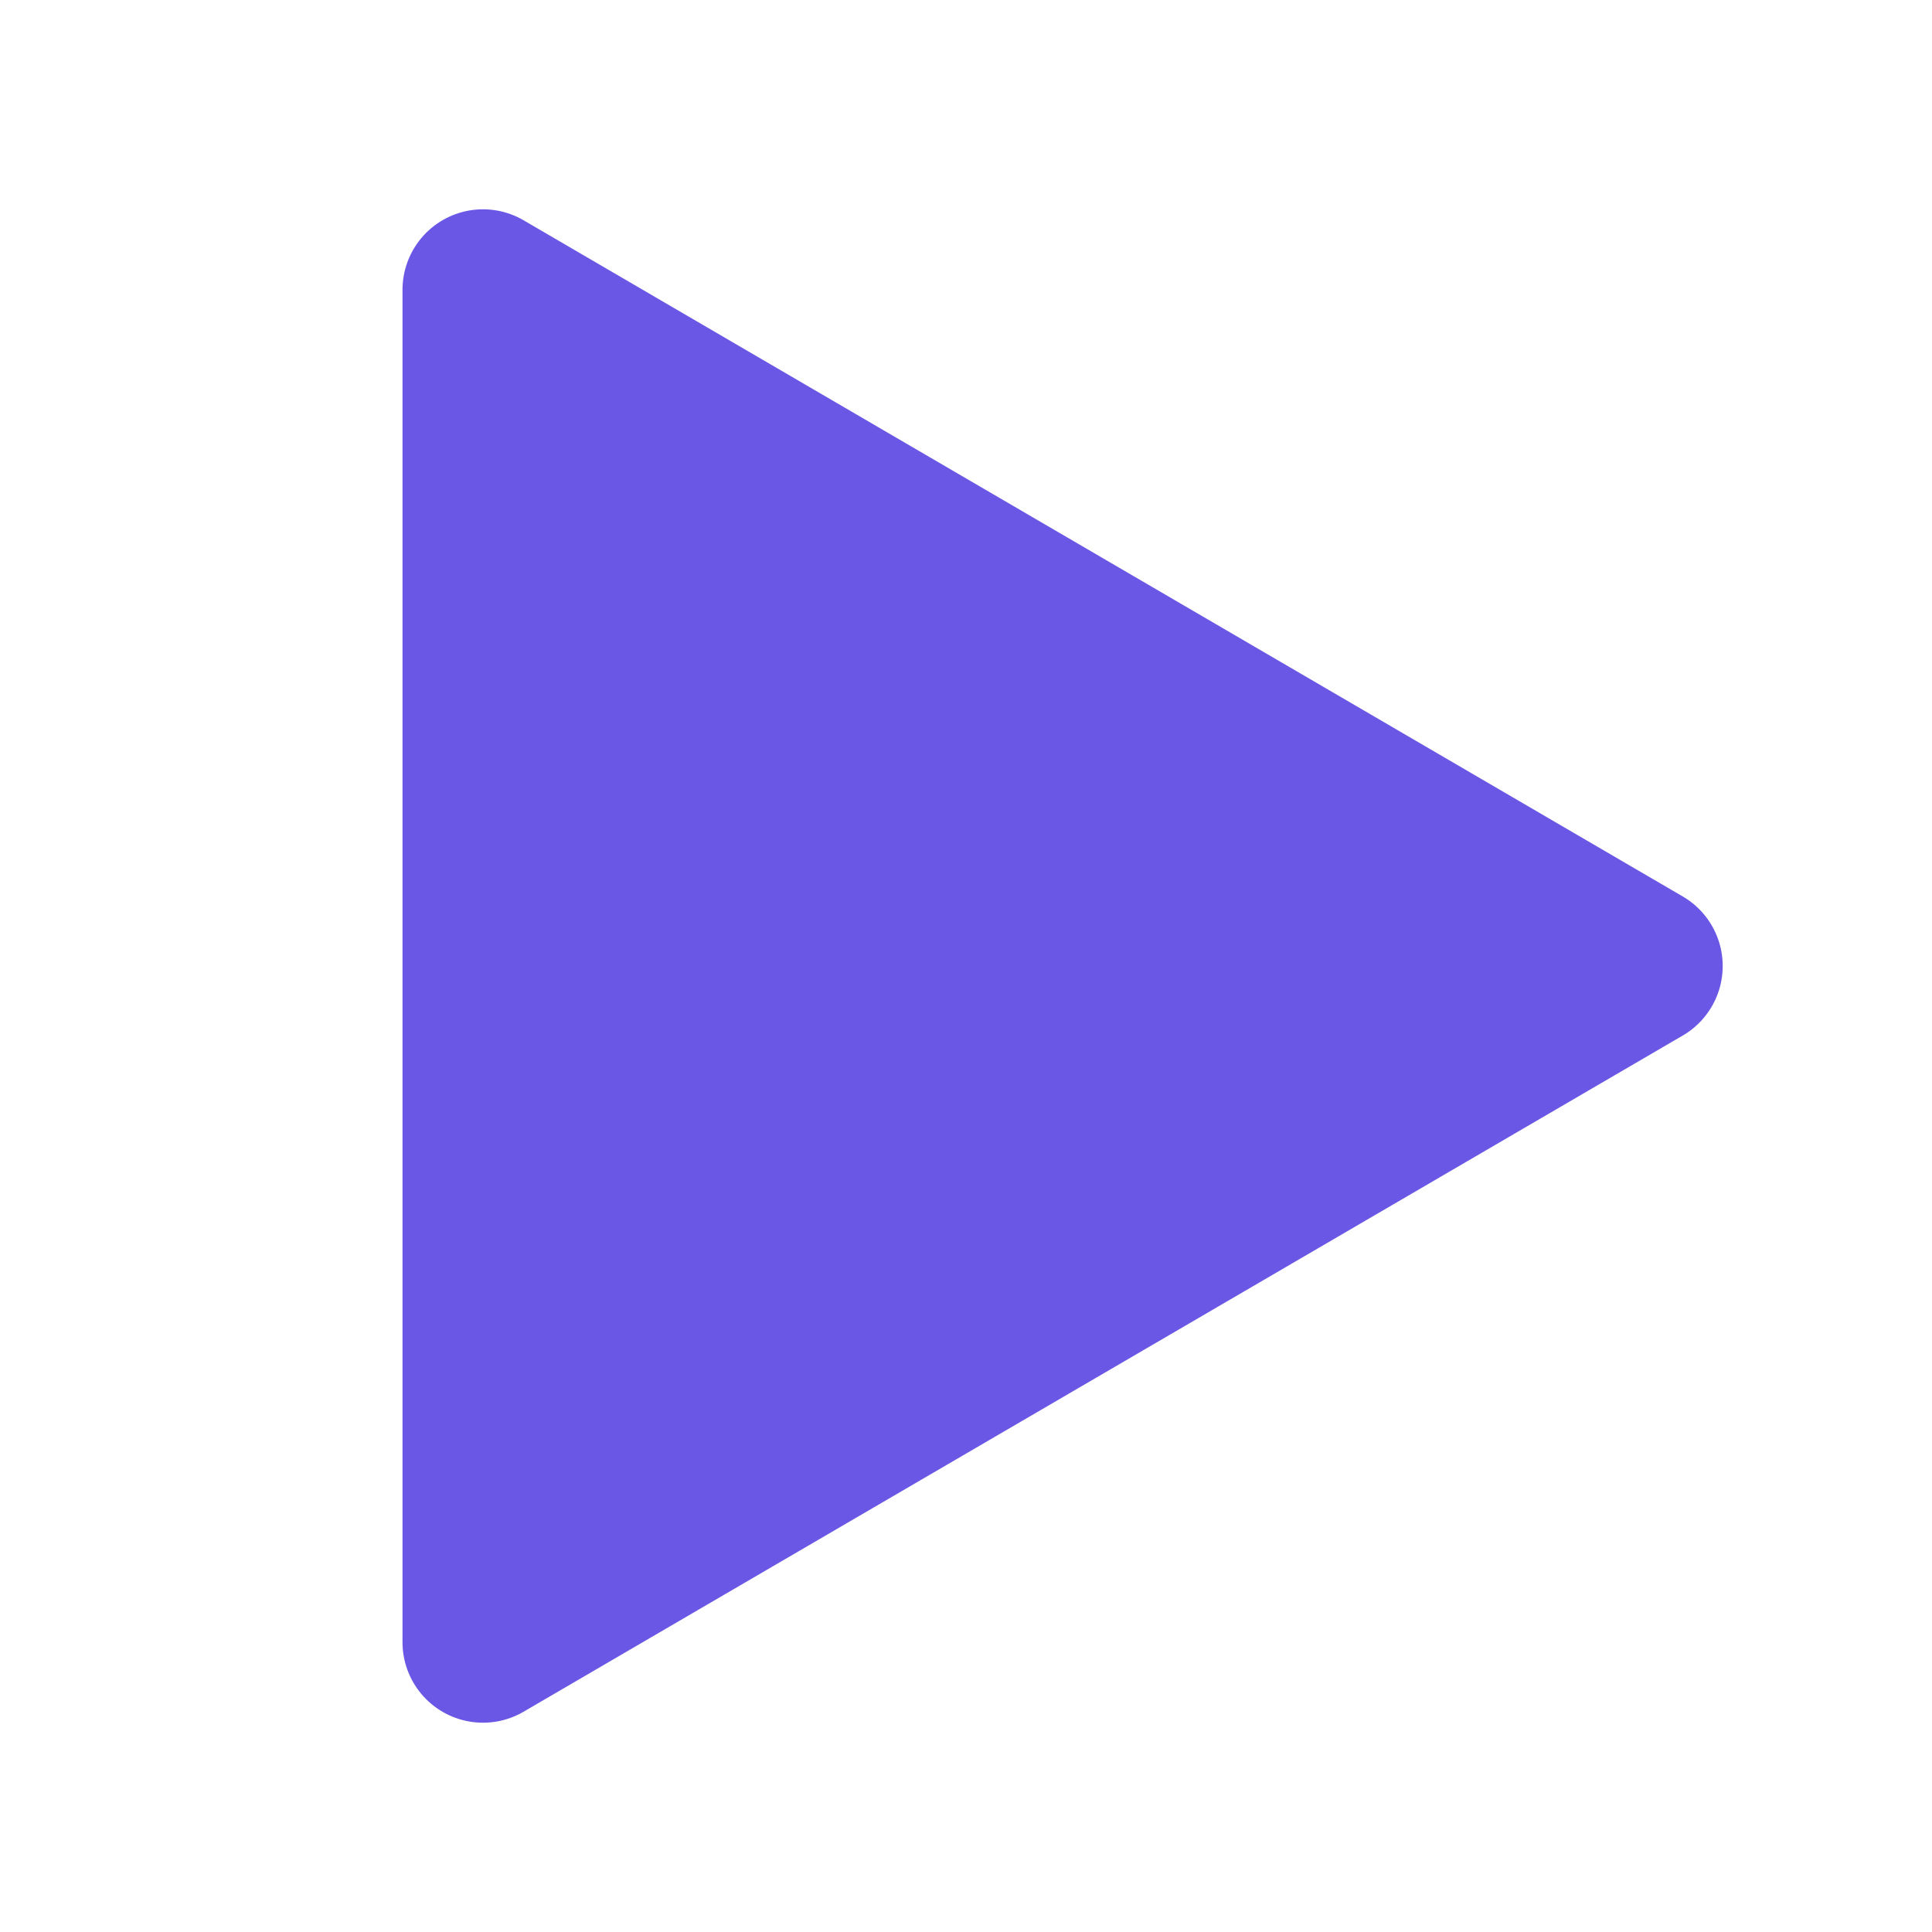
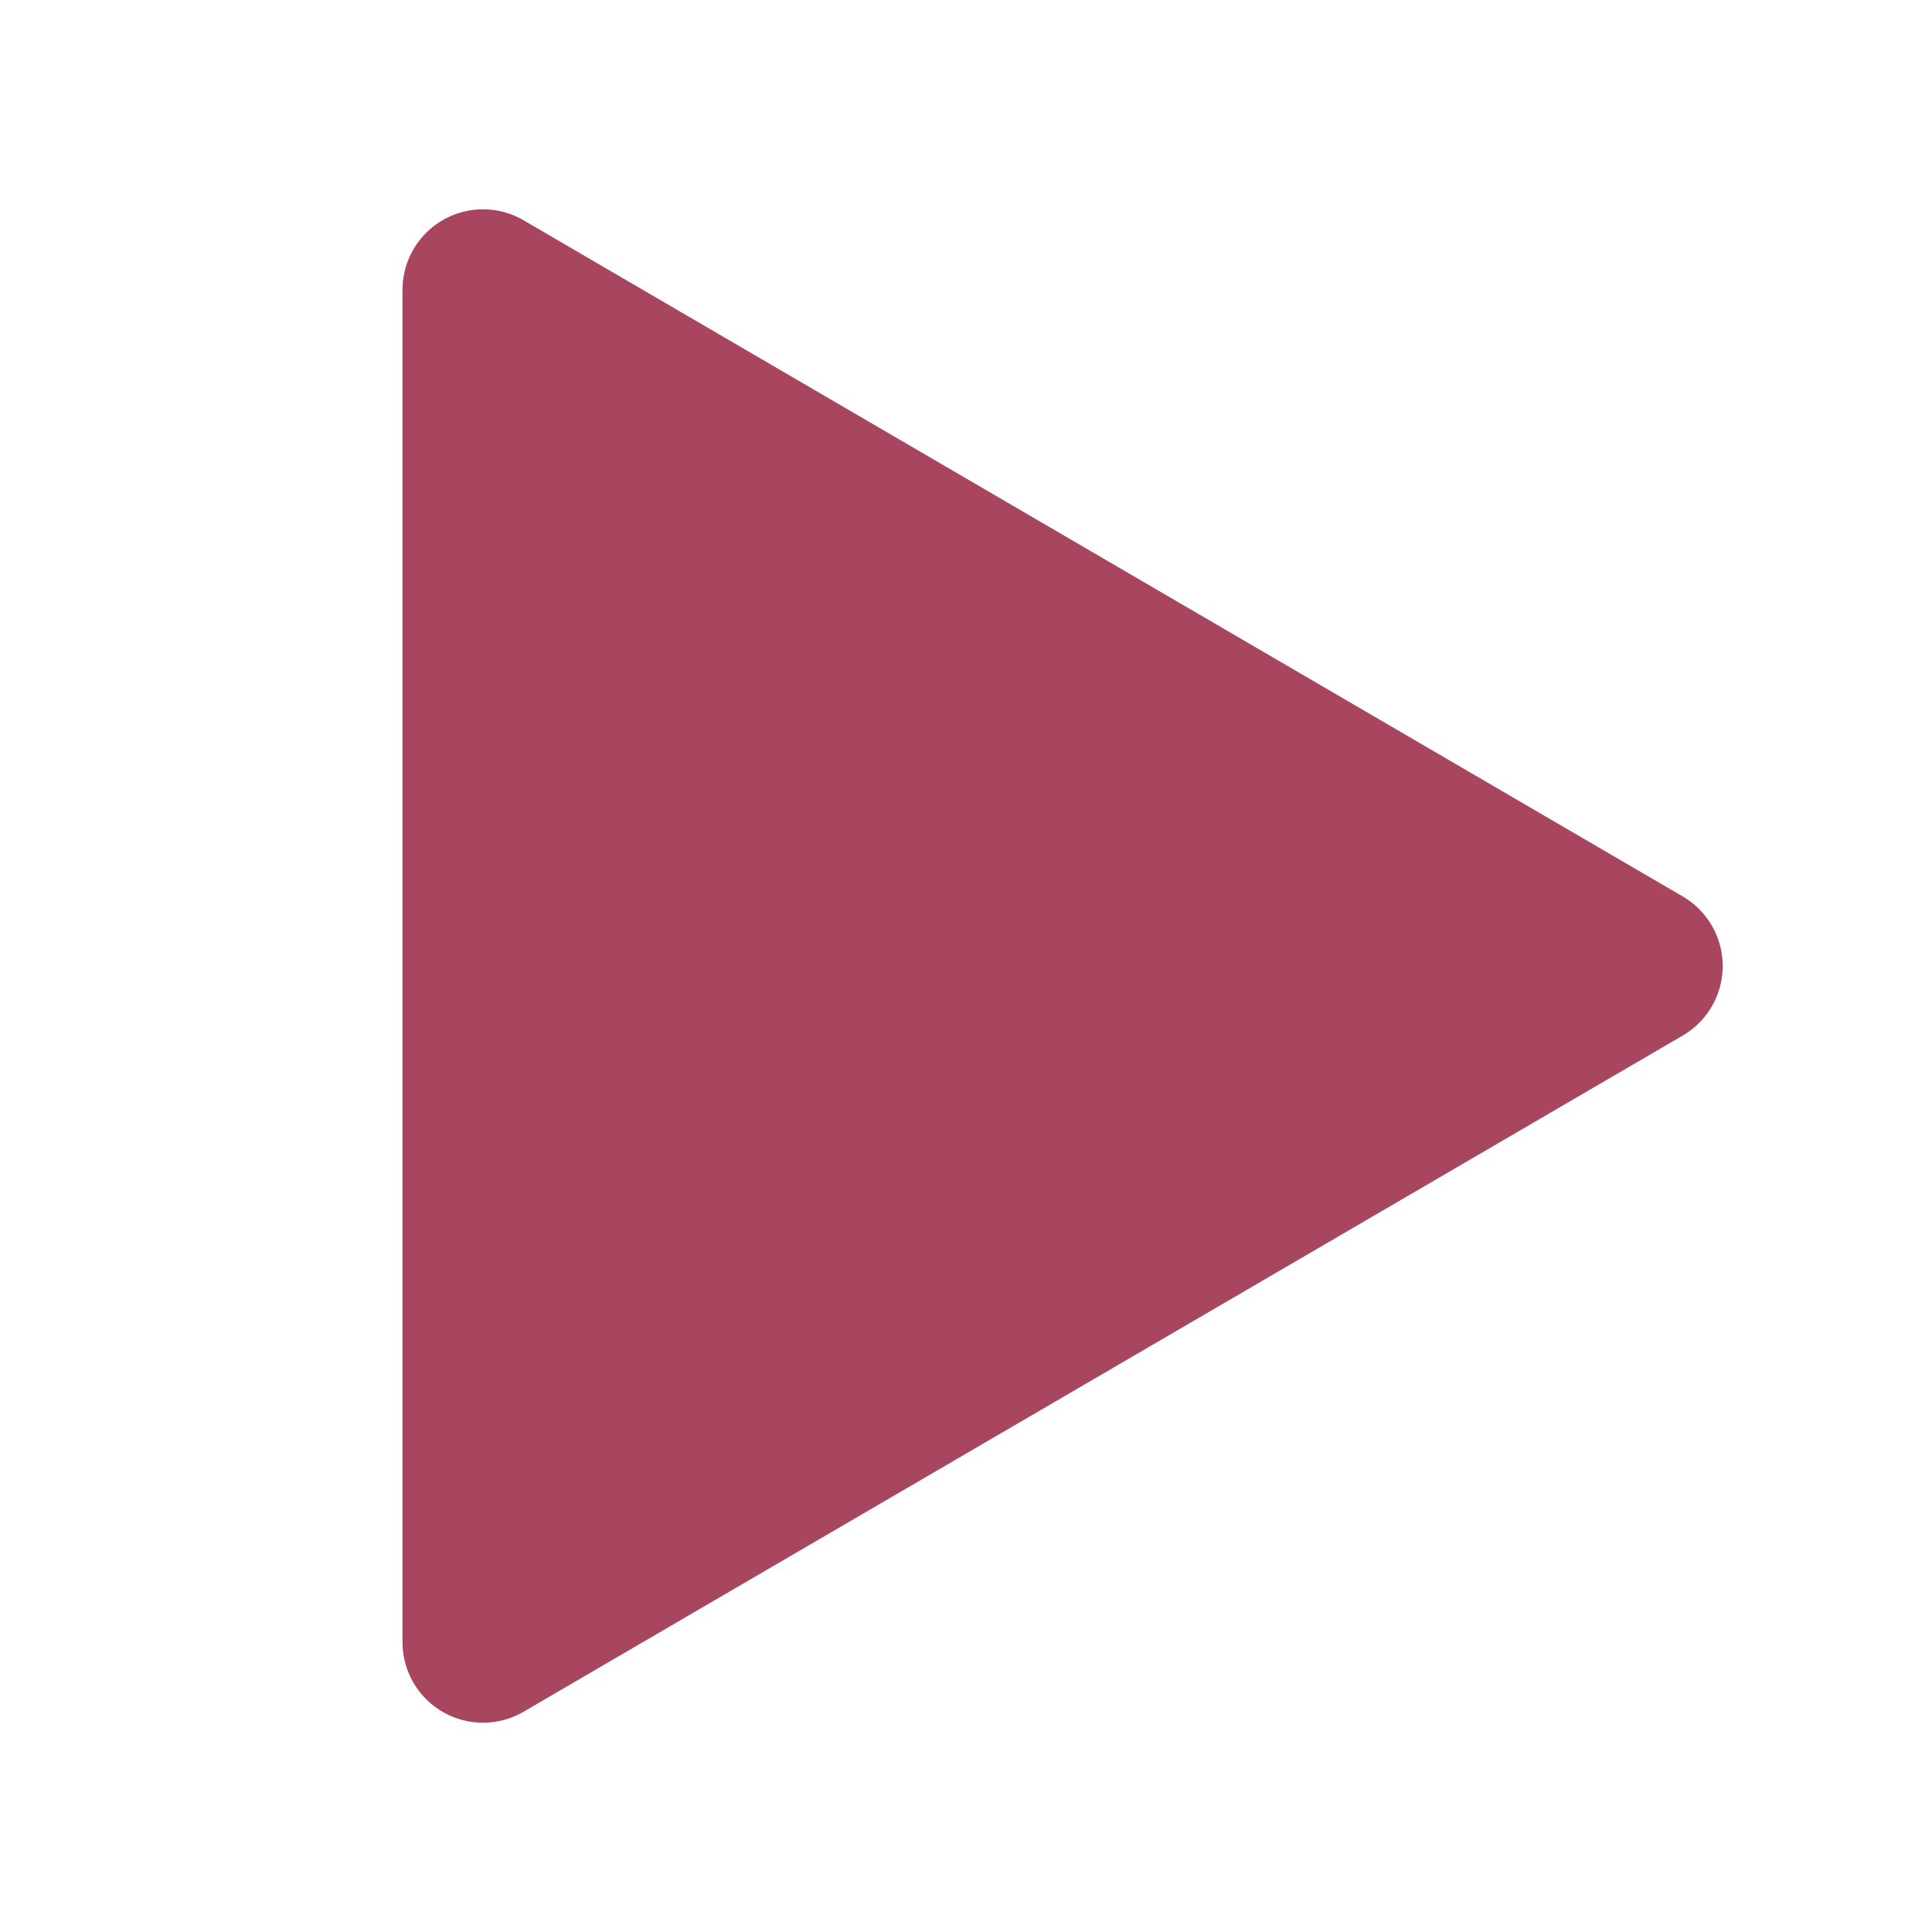
<svg xmlns="http://www.w3.org/2000/svg" width="12" height="12" viewBox="0 0 12 12" fill="none">
-   <path d="M3 1.8L10.2 6L3 10.2Z" fill="#6B57E6" stroke="#6B57E6" stroke-width="1" stroke-linejoin="round" />
+   <path d="M3 1.8L10.2 6L3 10.2Z" fill="#A8455F" stroke="#A8455F" stroke-width="1" stroke-linejoin="round" />
</svg>
